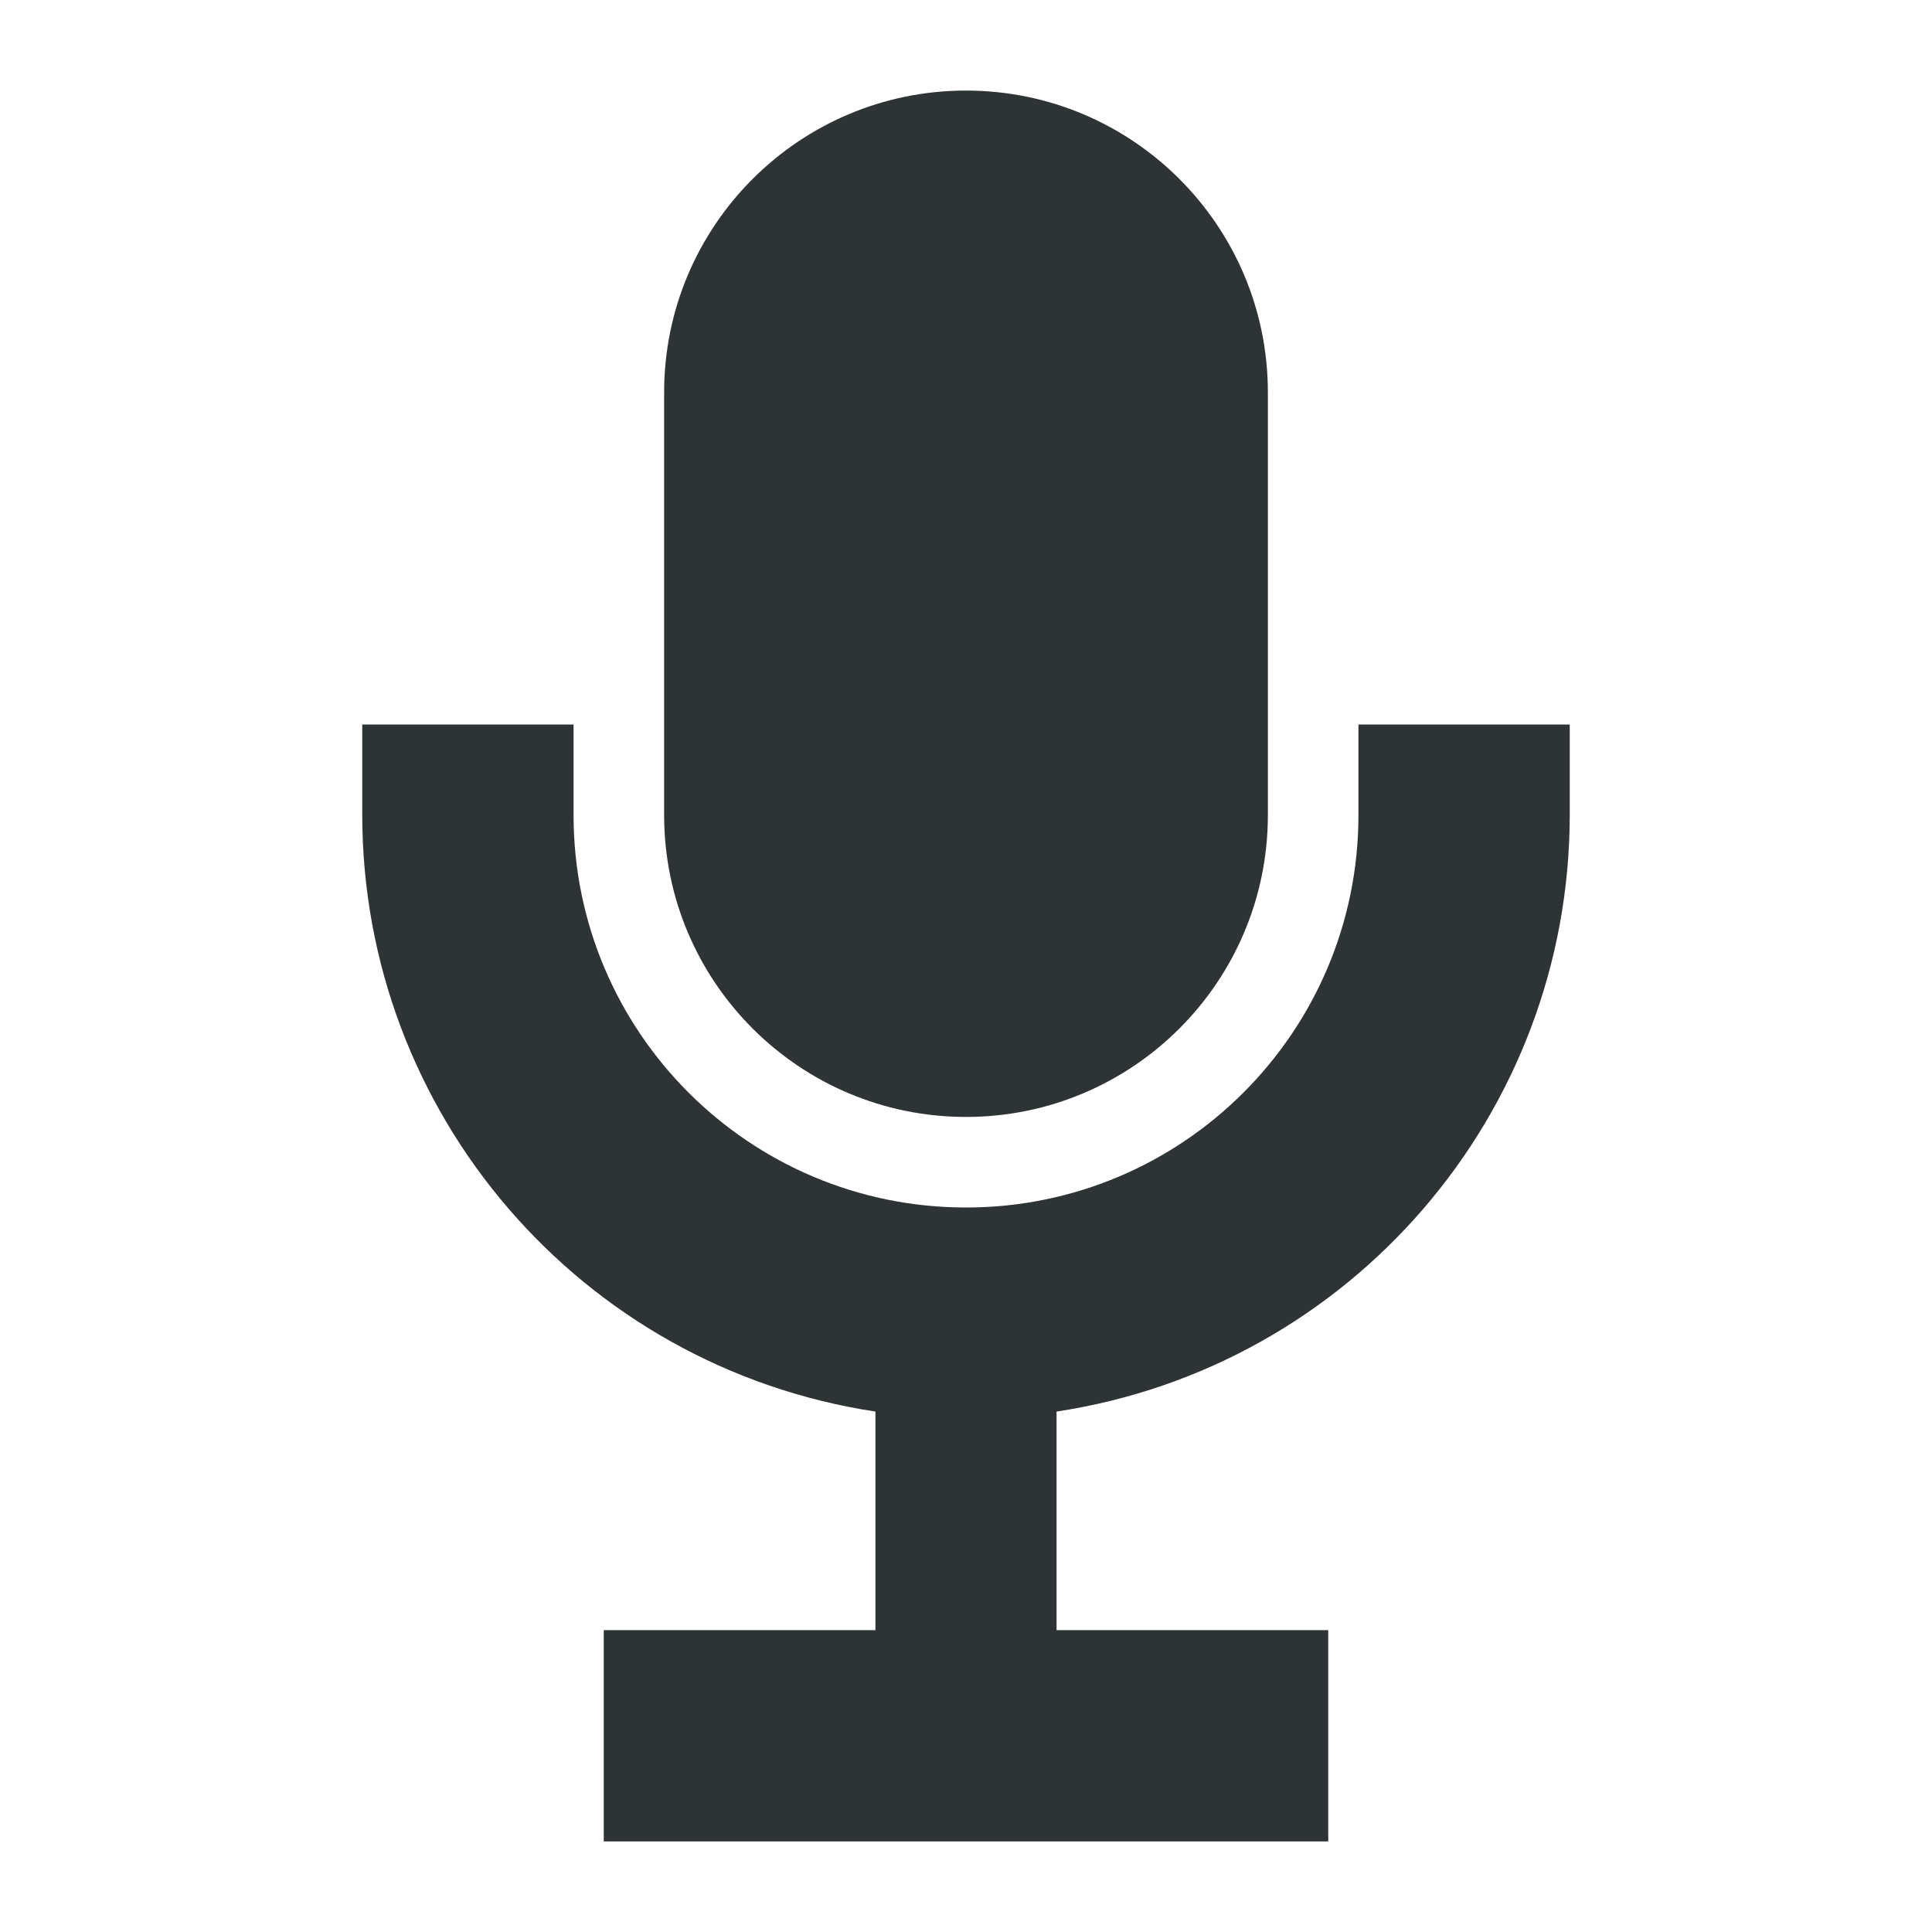
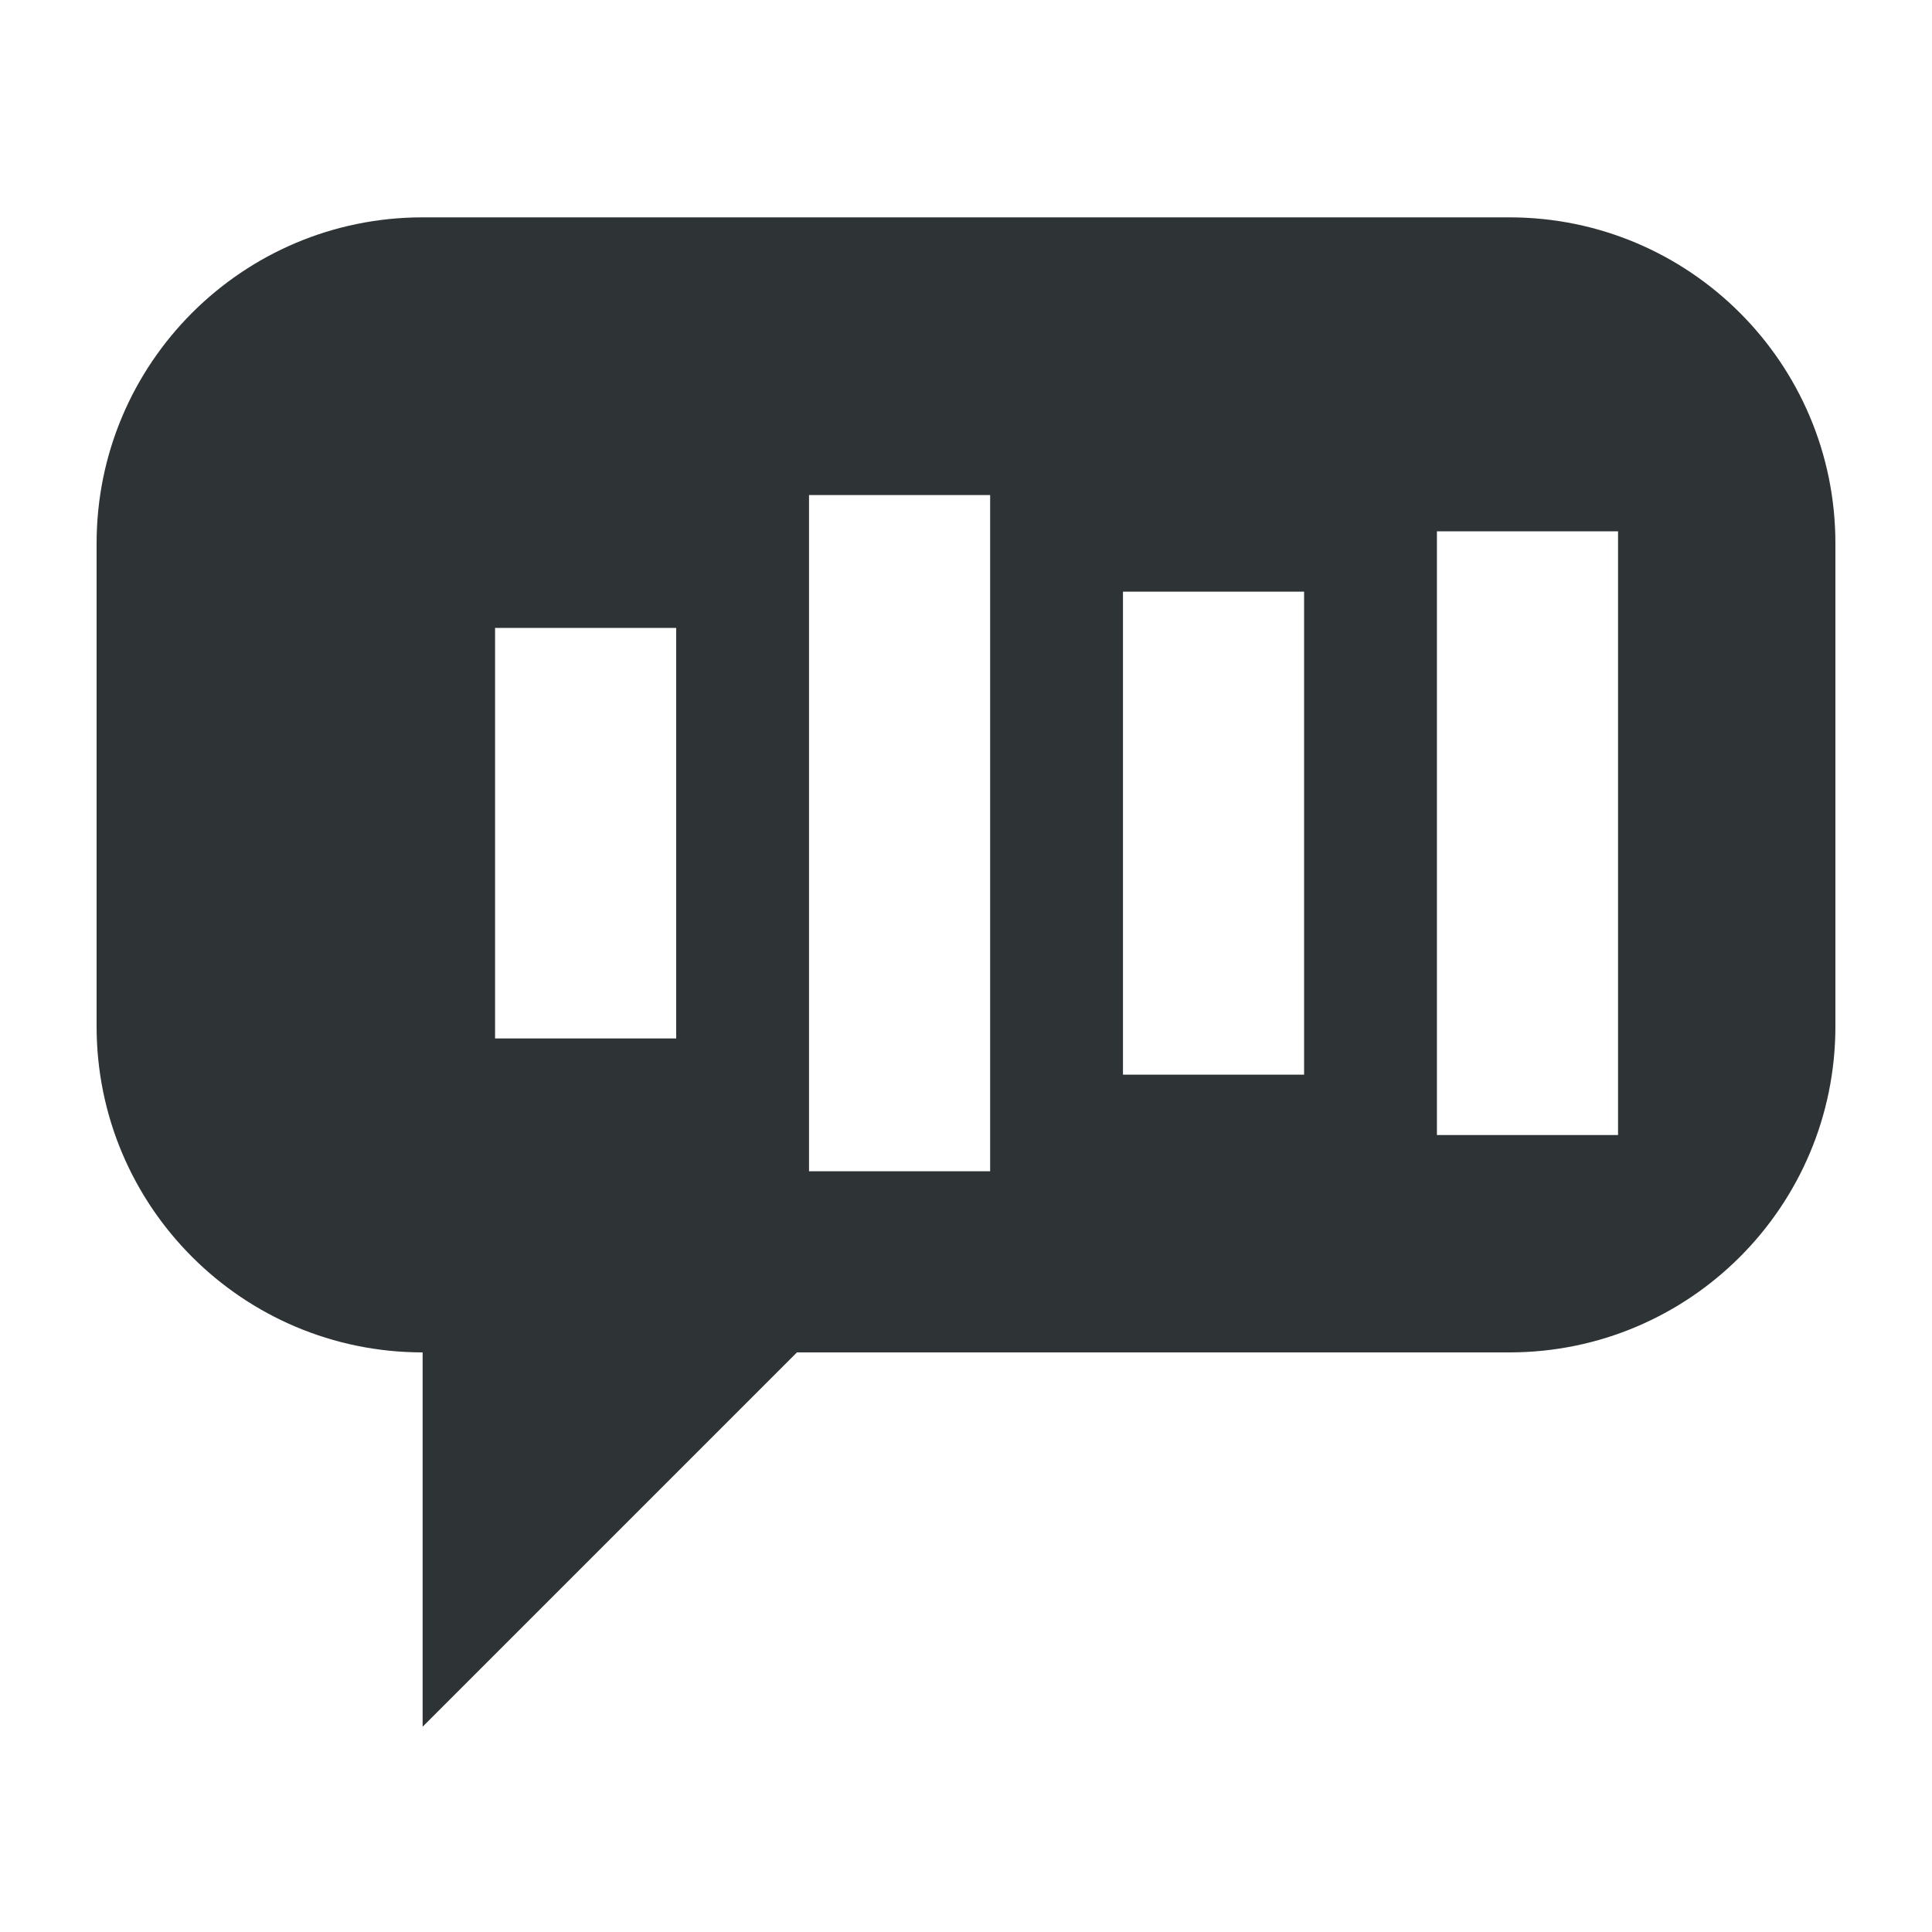
<svg xmlns="http://www.w3.org/2000/svg" height="16px" viewBox="0 0 16 16" width="16px">
-   <path fill="#2e3436" d="M8 .75c1.38 0 2.5 1.12 2.5 2.5v3.5c0 1.38-1.12 2.5-2.5 2.5S5.5 8.13 5.5 6.75v-3.5C5.5 1.87 6.62.75 8 .75z" />
-   <path fill="#2e3436" d="M3 6v.75a5 5 0 0 0 4.25 4.94V13.5H5v1.75h6V13.5H8.75v-1.81A5 5 0 0 0 13 6.75V6h-1.75v.75a3.25 3.25 0 0 1-6.5 0V6z" />
+   <path fill="#2e3436" fill-rule="evenodd" d="M3.5 1.8h9a2.7 2.7 0 0 1 2.7 2.7v4a2.7 2.7 0 0 1-2.7 2.7H6.6l-3.1 3.1V11.2A2.7 2.7 0 0 1 .8 8.5v-4A2.7 2.7 0 0 1 3.5 1.8ZM4.1 5.2h1.5v3.4H4.1ZM6.7 4.1h1.5v5.6H6.7ZM9.3 4.9h1.5v4H9.3ZM11.9 4.4h1.5v5h-1.5Z" />
</svg>
